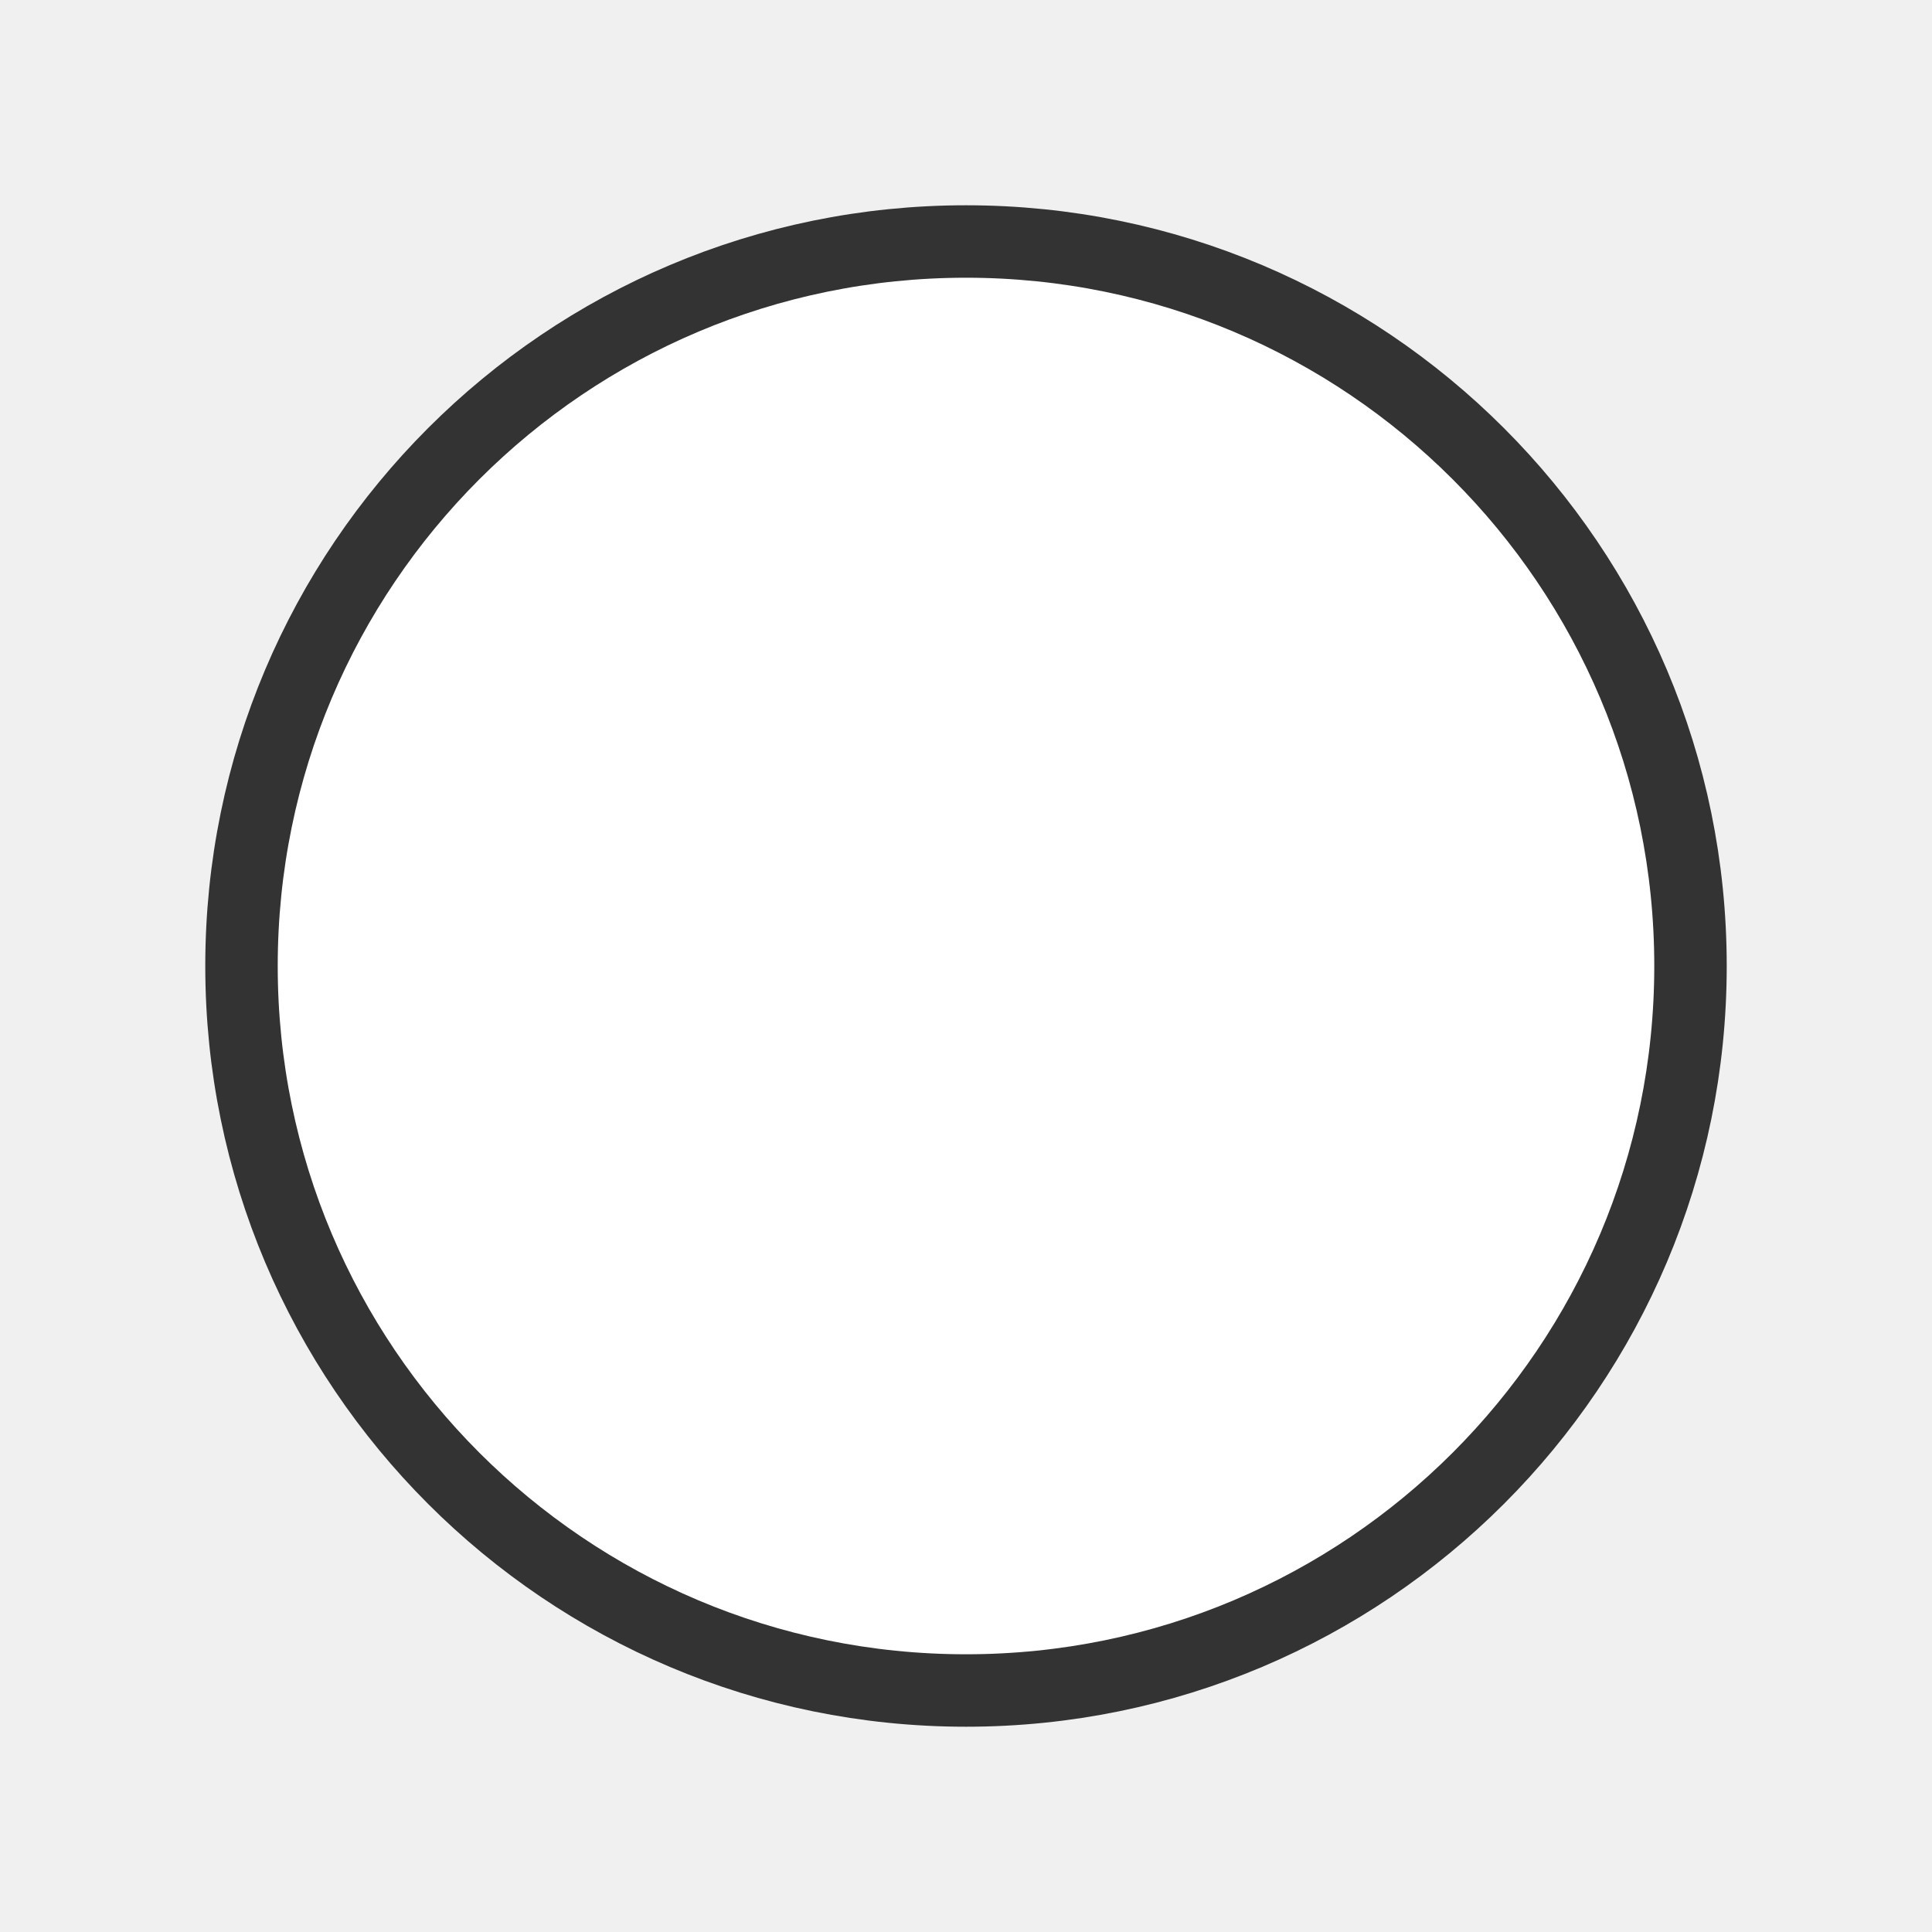
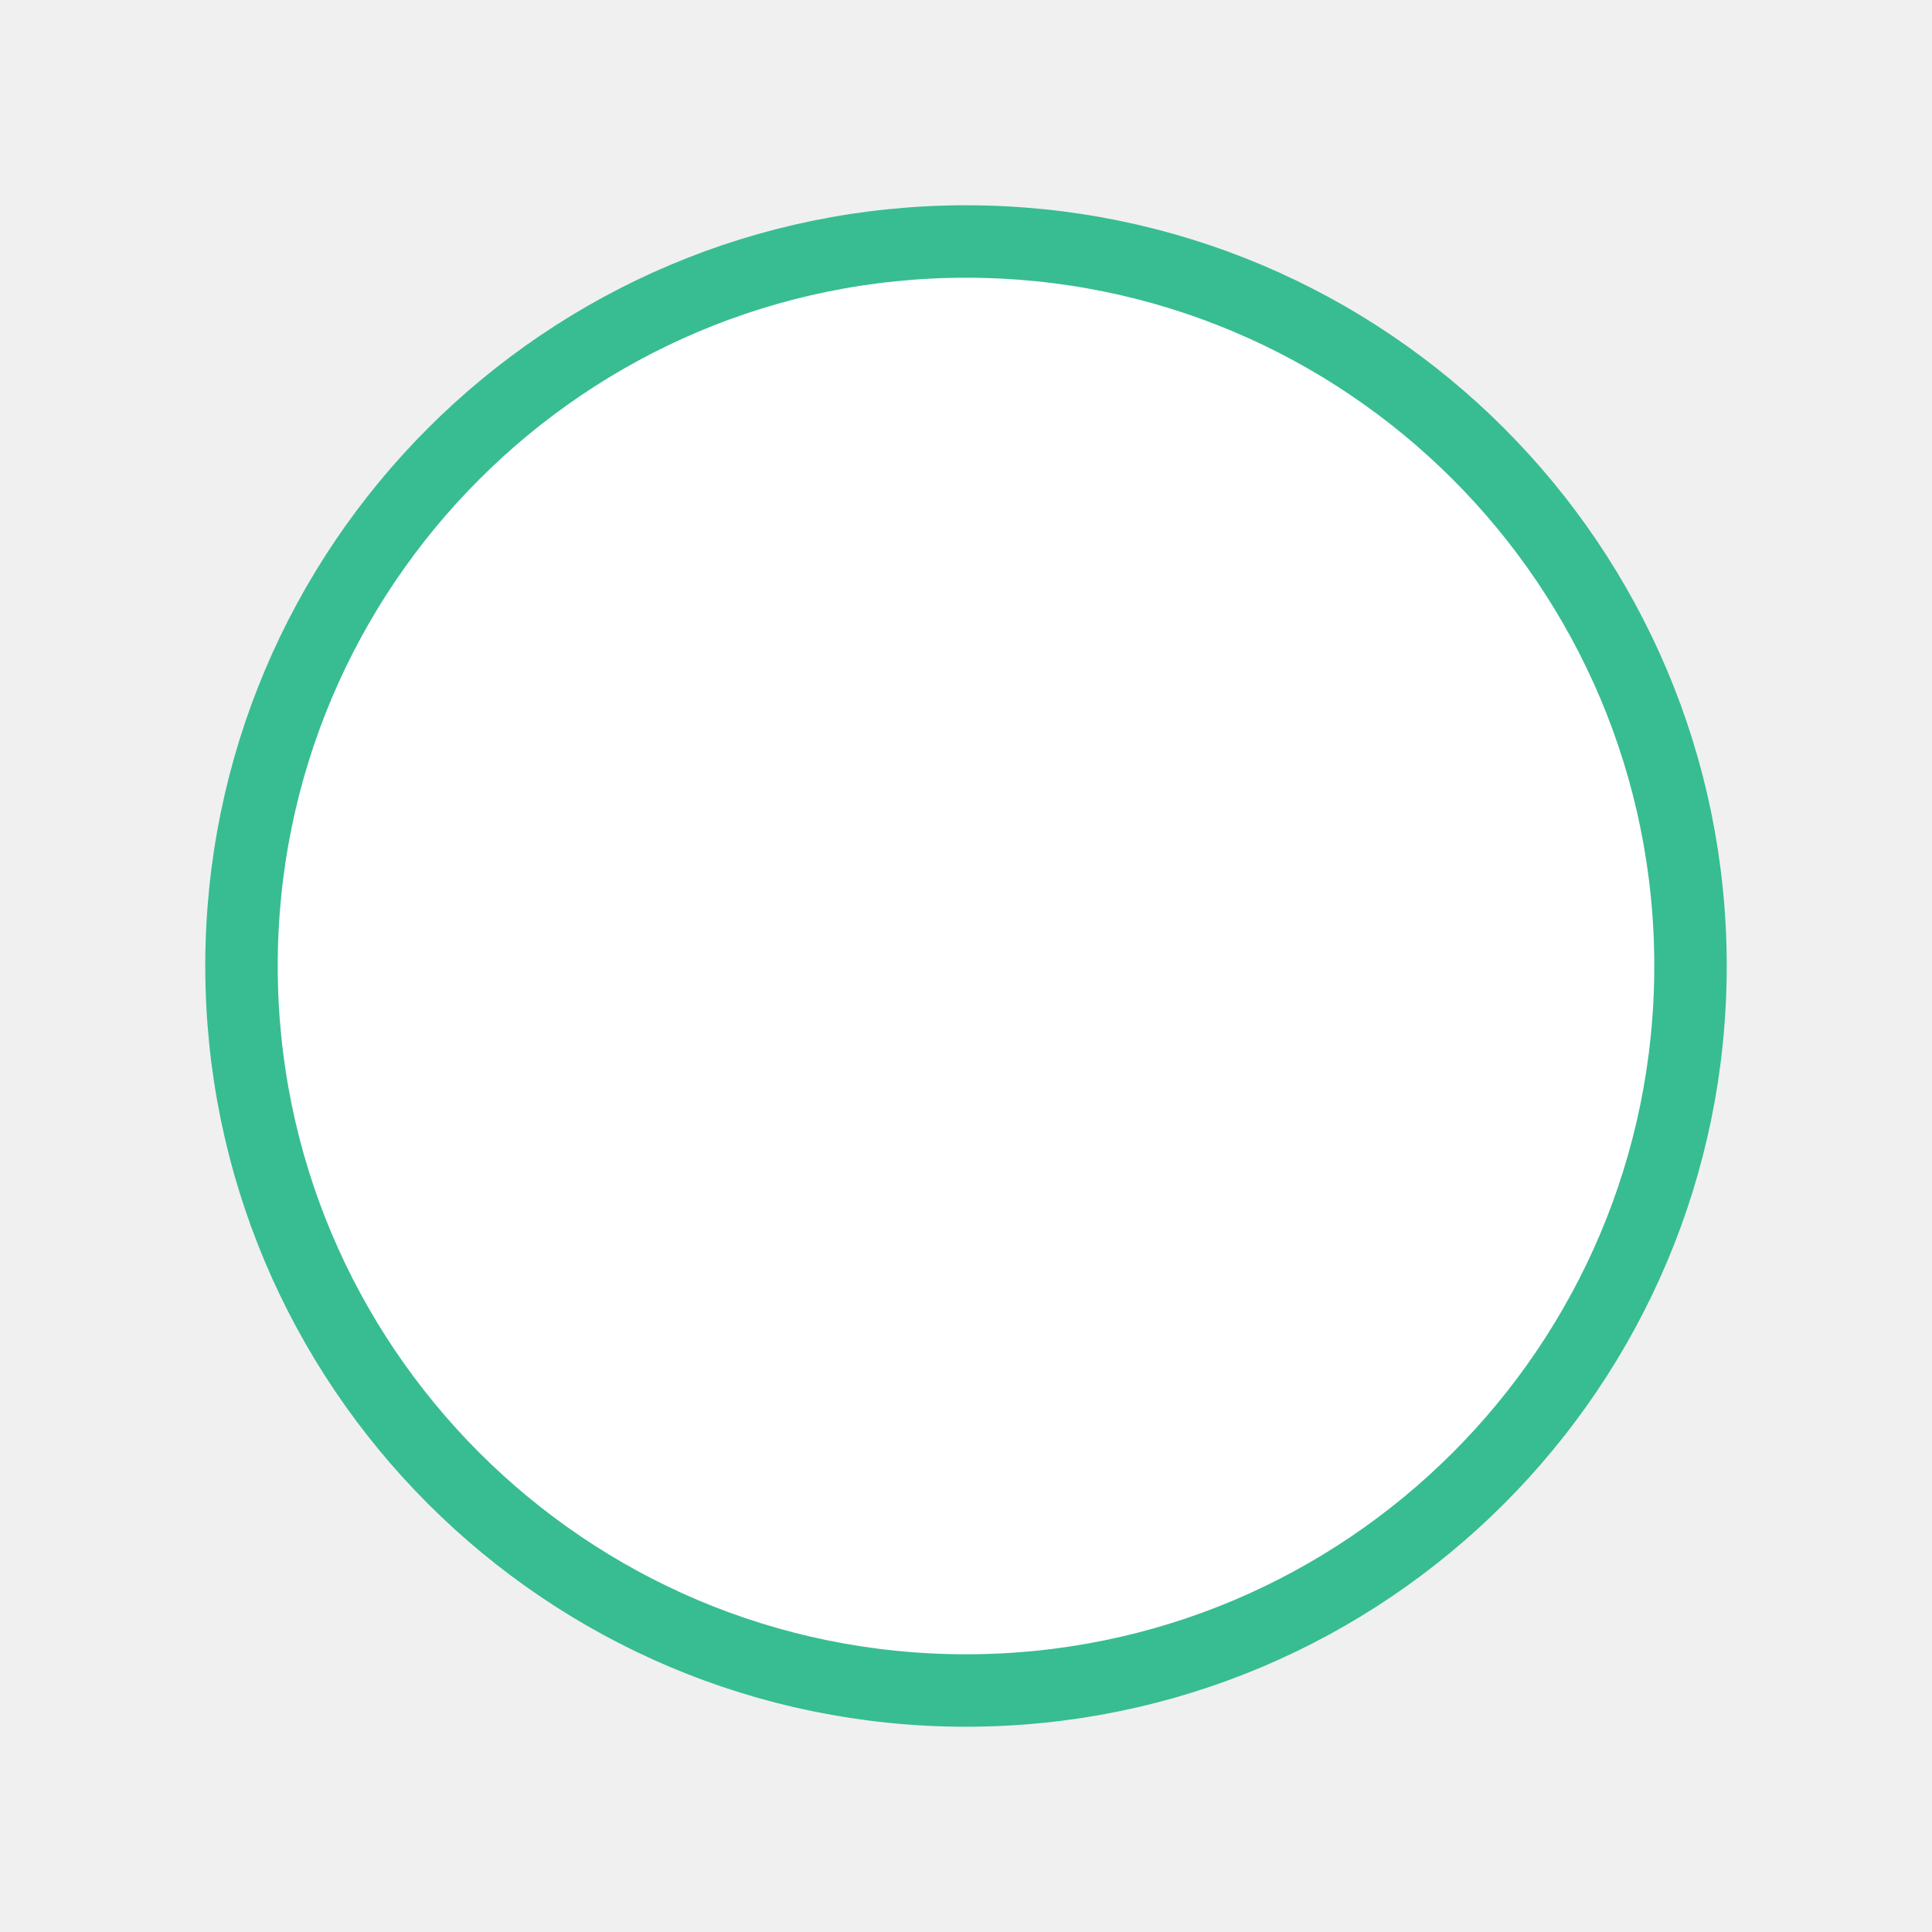
<svg xmlns="http://www.w3.org/2000/svg" height="40" version="1.1" width="40">
  <g class="djs-visual">
-     <circle cx="20" cy="20" r="15" fill="#ffffff" stroke="#333333" stroke-width="1.5" stroke-linecap="round" stroke-linejoin="round" stroke-opacity="1" id="svg_1" />
+     <circle cx="20" cy="20" r="15" fill="#ffffff" stroke="#37bd91" stroke-width="1.5" stroke-linecap="round" stroke-linejoin="round" stroke-opacity="1" id="svg_1" />
  </g>
</svg>
